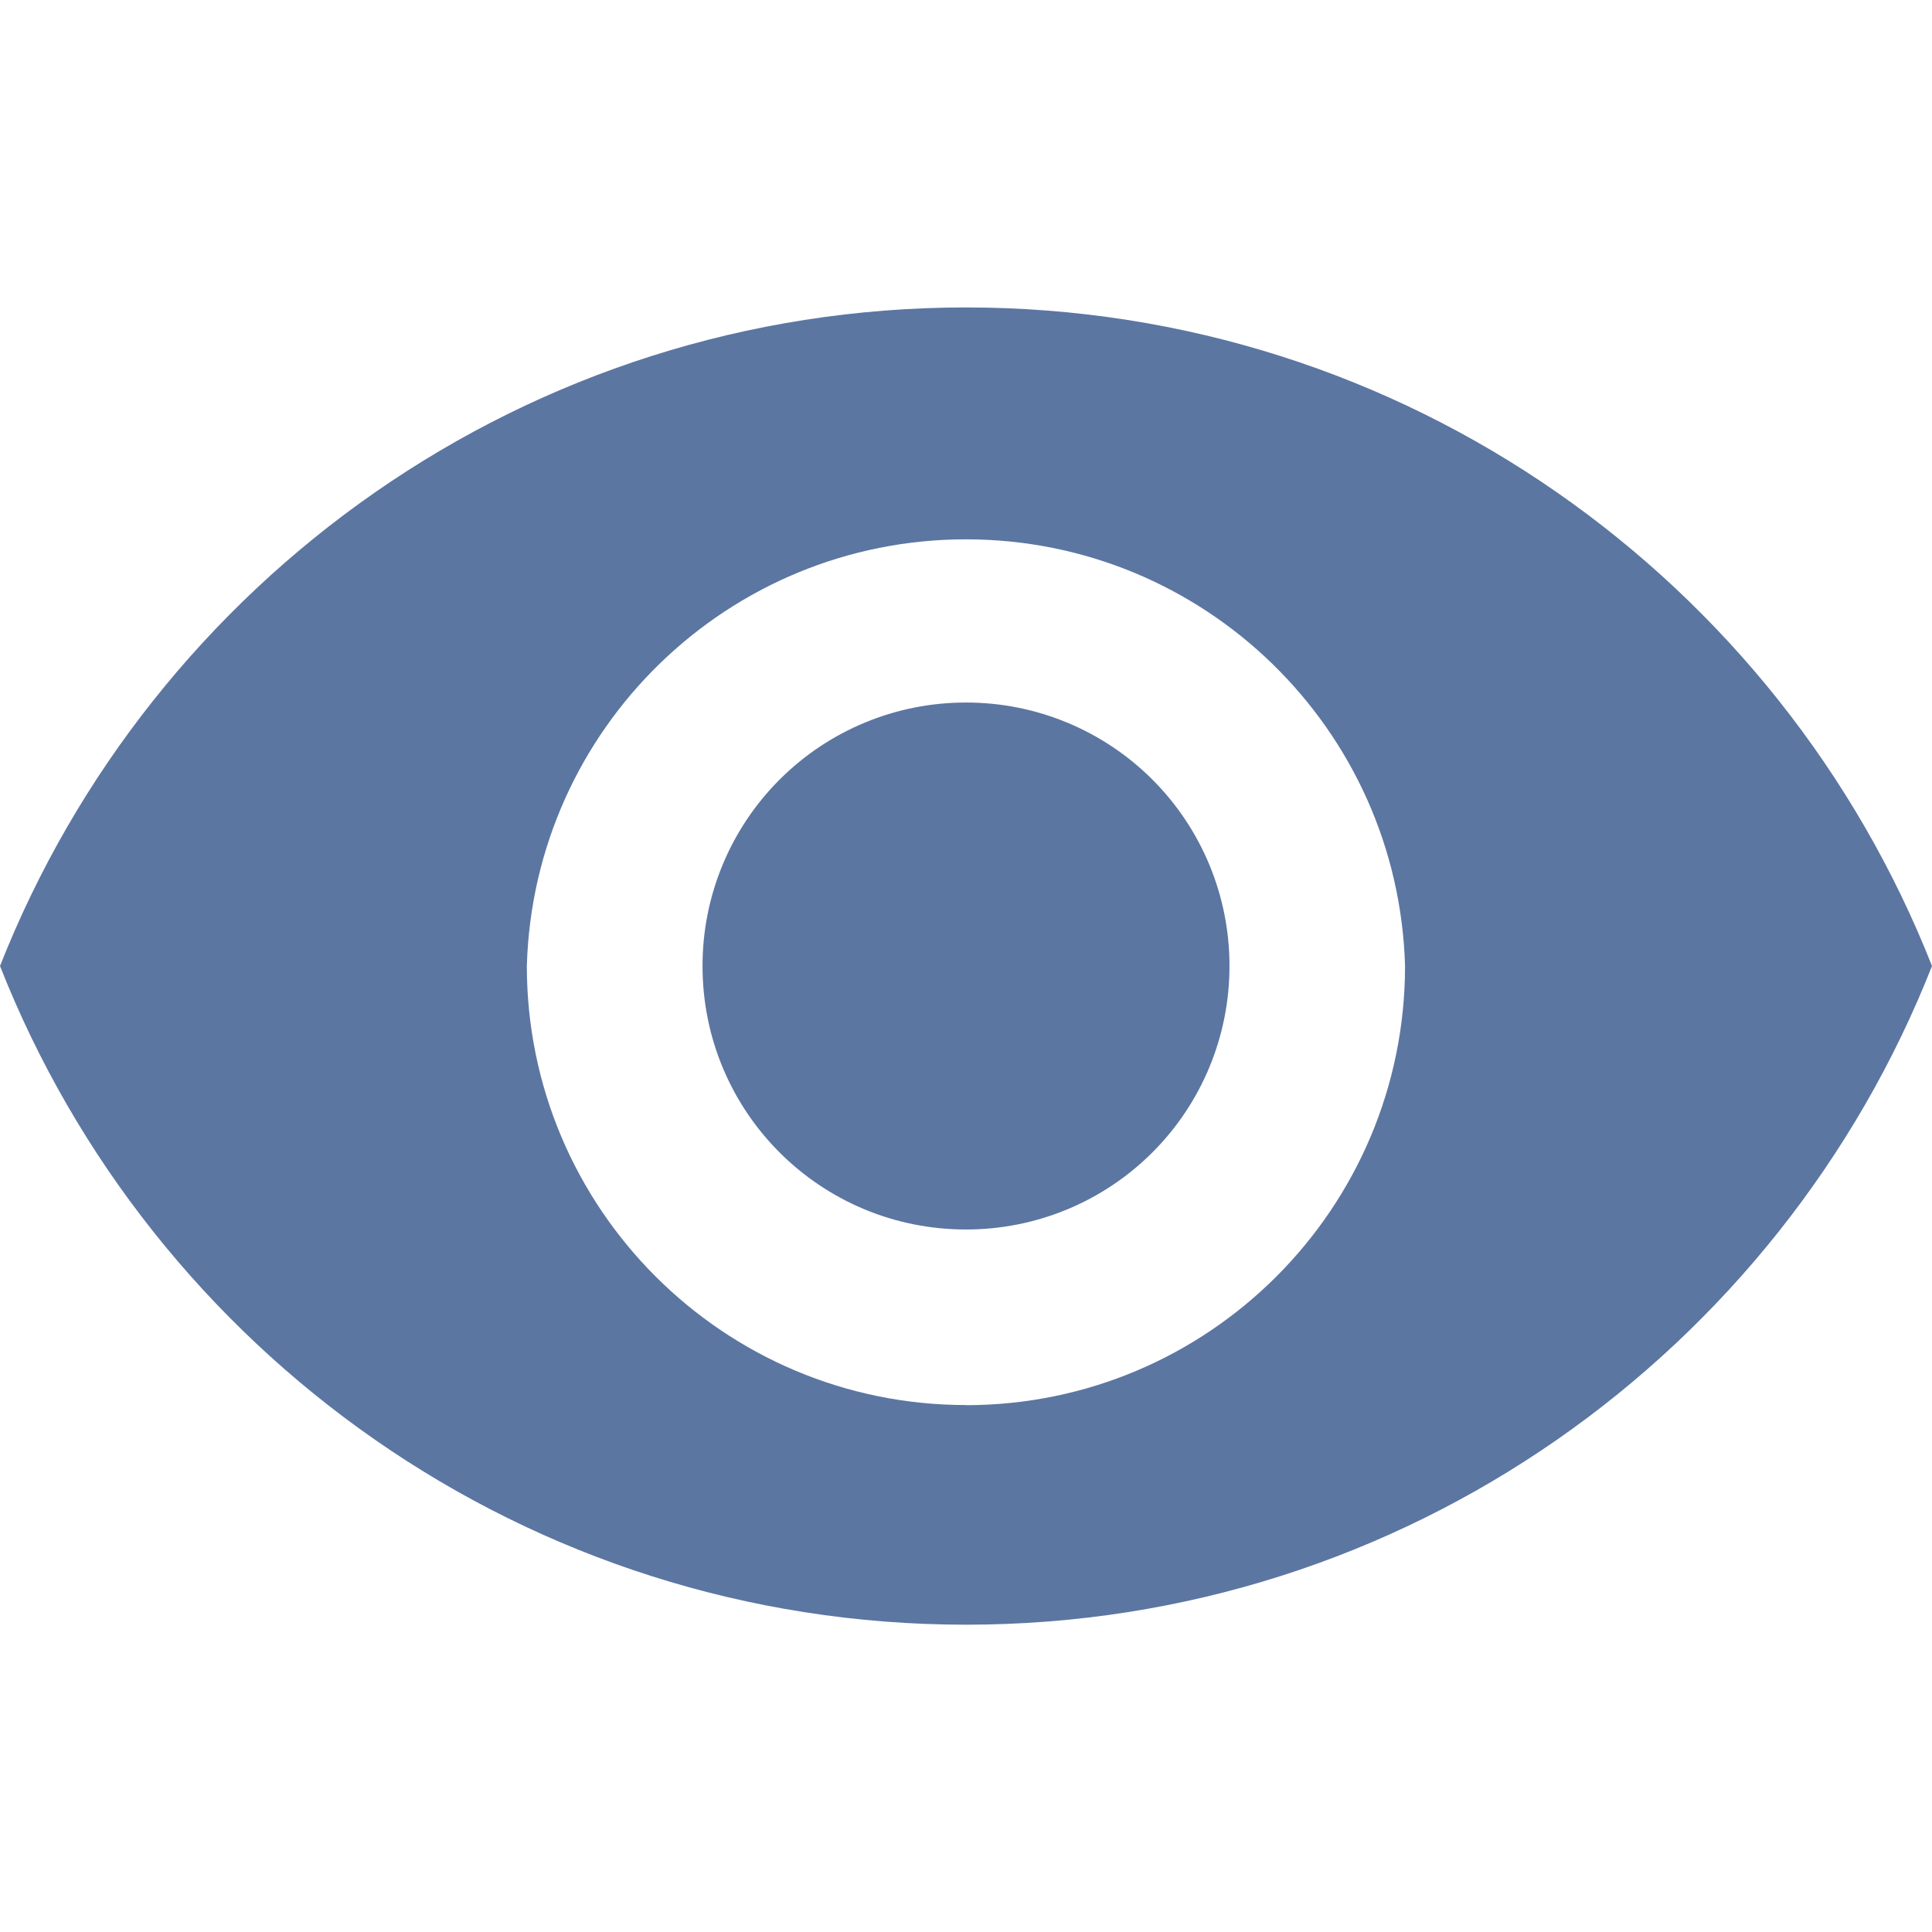
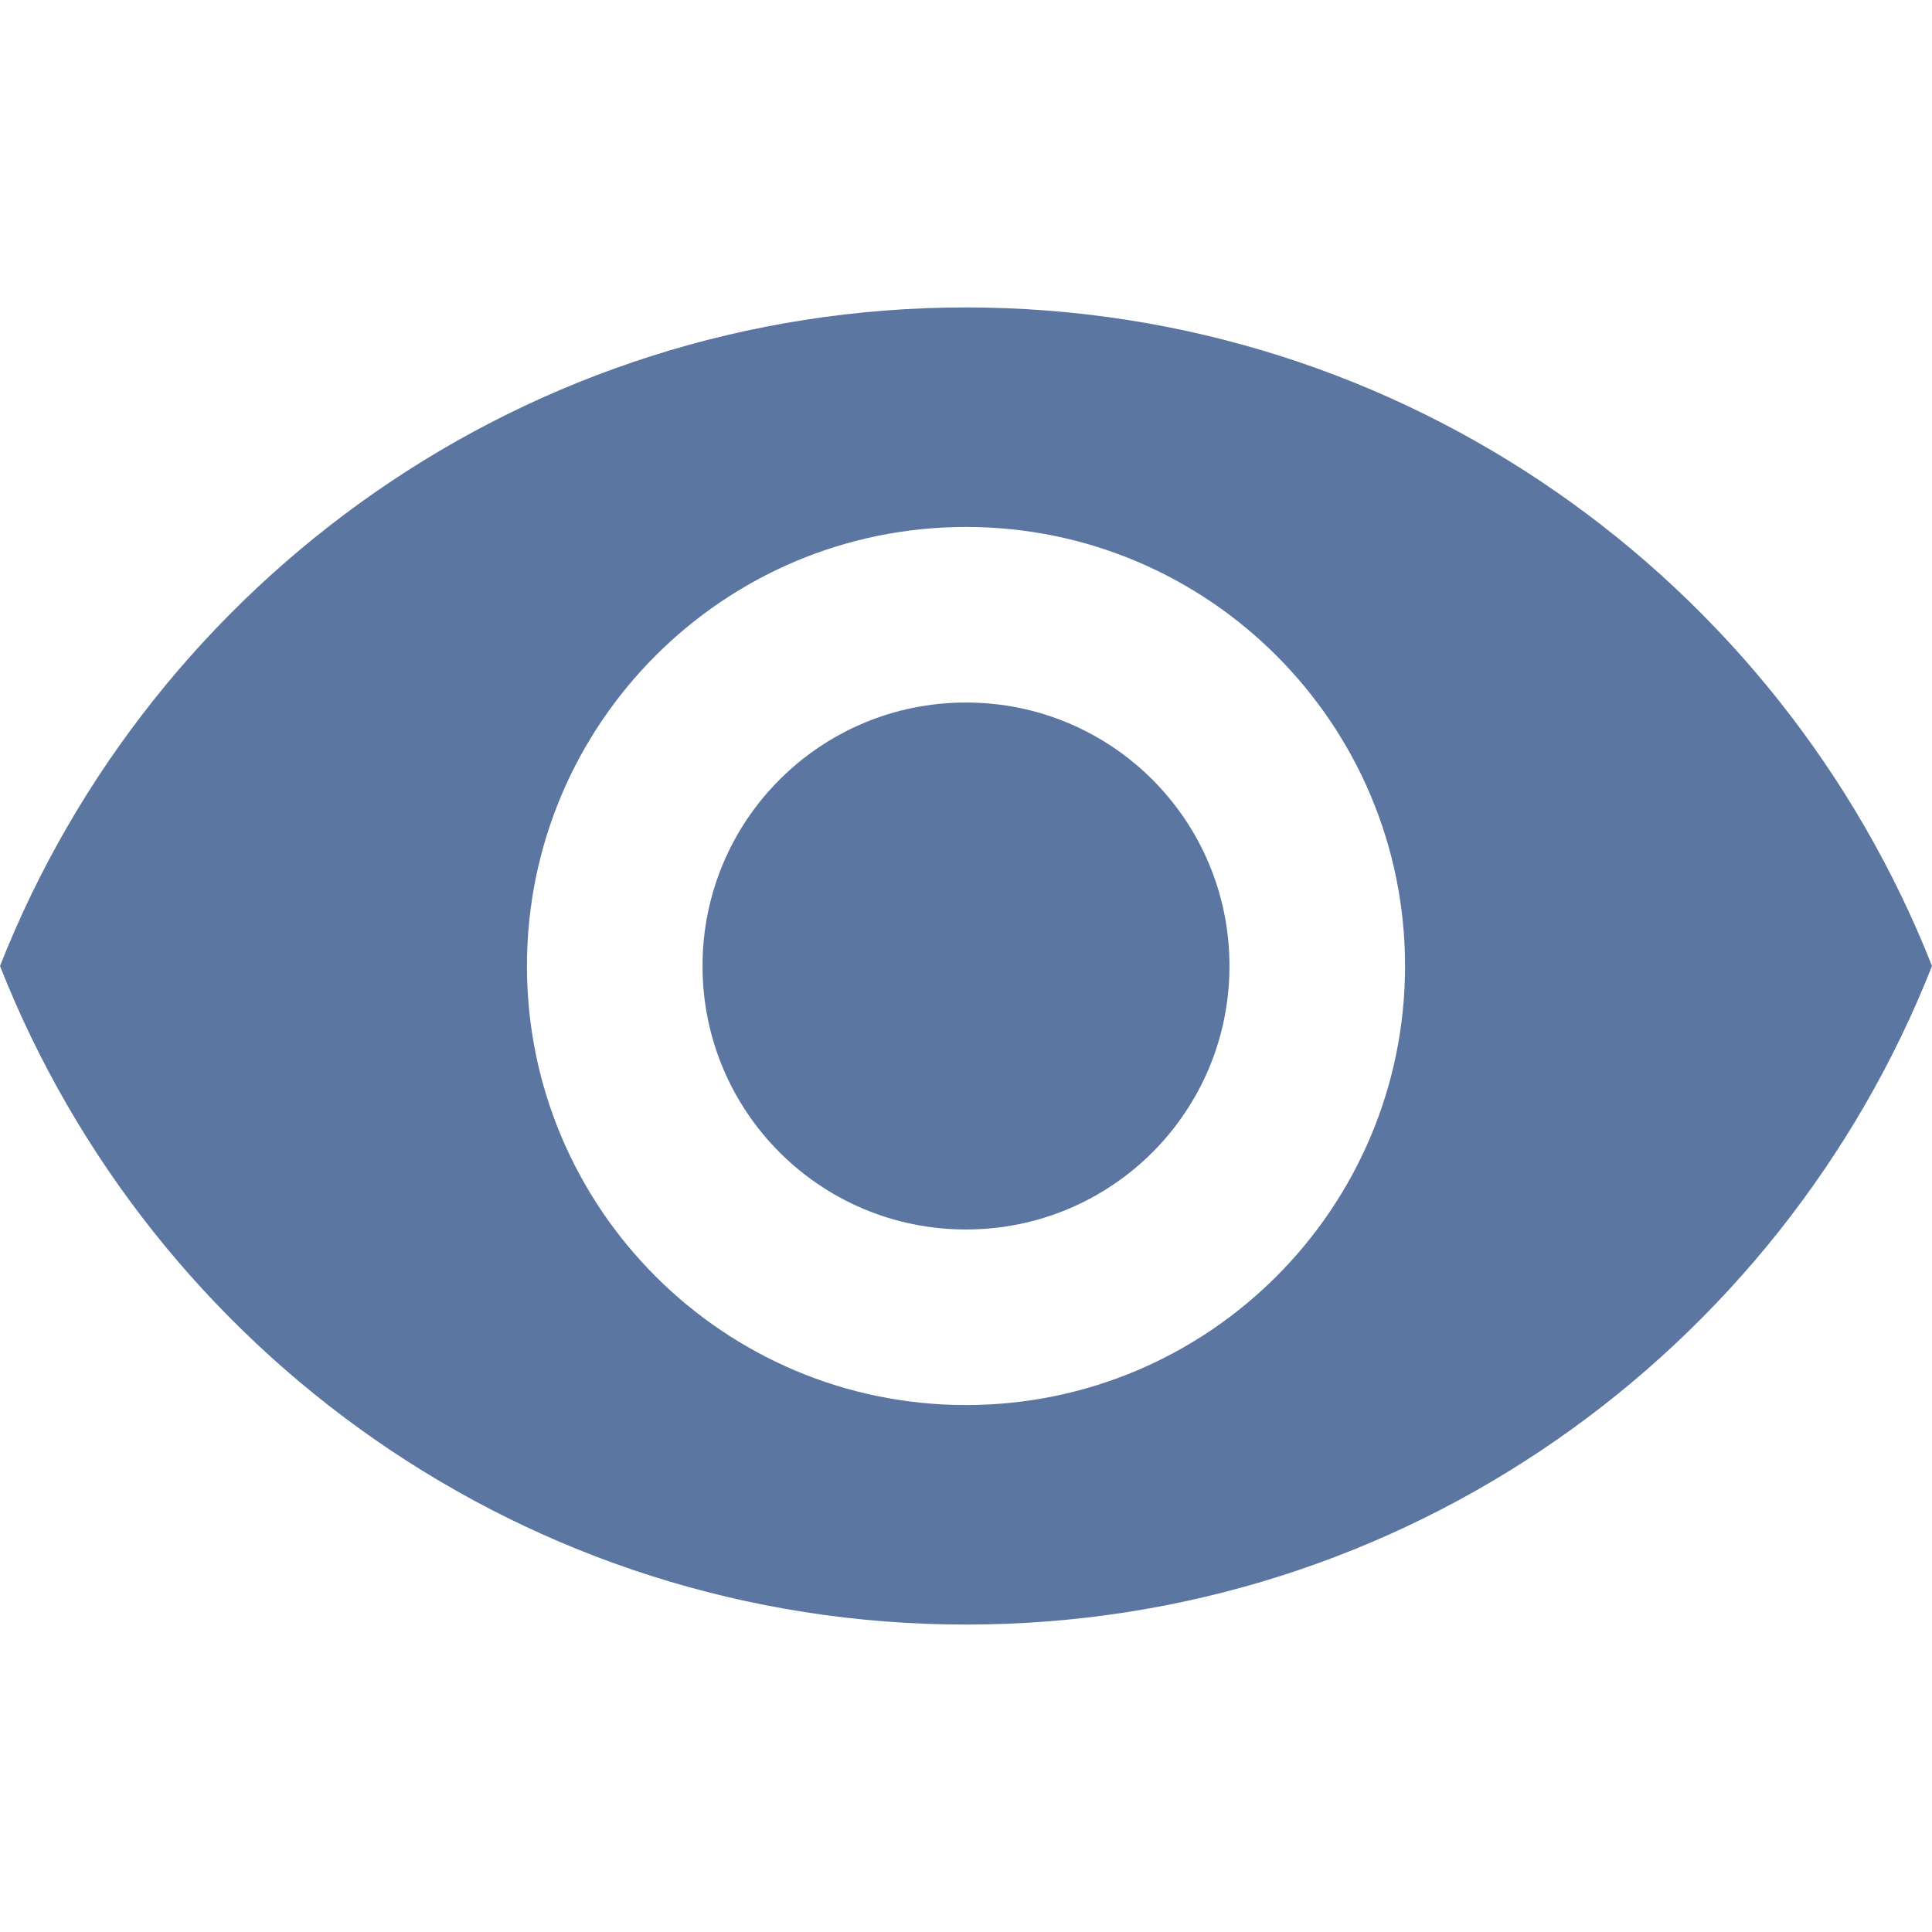
- <svg xmlns="http://www.w3.org/2000/svg" viewBox="-821.59 -3332.622 16 16" width="16" height="16">
-   <g fill="none">
-     <path d="M-813.59-3330.076c-3.637 0-6.742 2.262-8 5.454 1.258 3.193 4.363 5.455 8 5.455 3.636 0 6.742-2.262 8-5.455-1.258-3.192-4.364-5.454-8-5.454Zm0 9.09a3.638 3.638 0 0 1-3.637-3.636 3.638 3.638 0 0 1 7.273 0 3.638 3.638 0 0 1-3.636 3.637Zm0-5.818a2.179 2.179 0 0 0-2.182 2.182c0 1.208.974 2.182 2.182 2.182a2.179 2.179 0 0 0 2.182-2.182 2.179 2.179 0 0 0-2.182-2.182Z" fill="#5c76a2" />
+ <svg xmlns="http://www.w3.org/2000/svg" version="1.1" viewBox="-792 -3330 16 16" width="16" height="16">
+   <defs />
+   <g id="ICONES" stroke="none" stroke-opacity="1" stroke-dasharray="none" fill="none" fill-opacity="1">
+     <g id="ICONES_Calque_1">
+       <g id="Group_3393">
+         <g id="Graphic_3247">
+           <path d="M -784 -3327.454 C -787.636 -3327.454 -790.742 -3325.193 -792 -3322 C -790.742 -3318.807 -787.636 -3316.546 -784 -3316.546 C -780.364 -3316.546 -777.258 -3318.807 -776 -3322 C -777.258 -3325.193 -780.364 -3327.454 -784 -3327.454 Z M -784 -3318.364 C -786.007 -3318.364 -787.636 -3319.993 -787.636 -3322 C -787.636 -3324.007 -786.007 -3325.636 -784 -3325.636 C -781.993 -3325.636 -780.364 -3324.007 -780.364 -3322 C -780.364 -3319.993 -781.993 -3318.364 -784 -3318.364 Z M -784 -3324.182 C -785.207 -3324.182 -786.182 -3323.207 -786.182 -3322 C -786.182 -3320.793 -785.207 -3319.818 -784 -3319.818 C -782.793 -3319.818 -781.818 -3320.793 -781.818 -3322 C -781.818 -3323.207 -782.793 -3324.182 -784 -3324.182 Z" fill="#5c76a2" />
+         </g>
+         <g id="Graphic_3392" />
+       </g>
+     </g>
  </g>
</svg>
